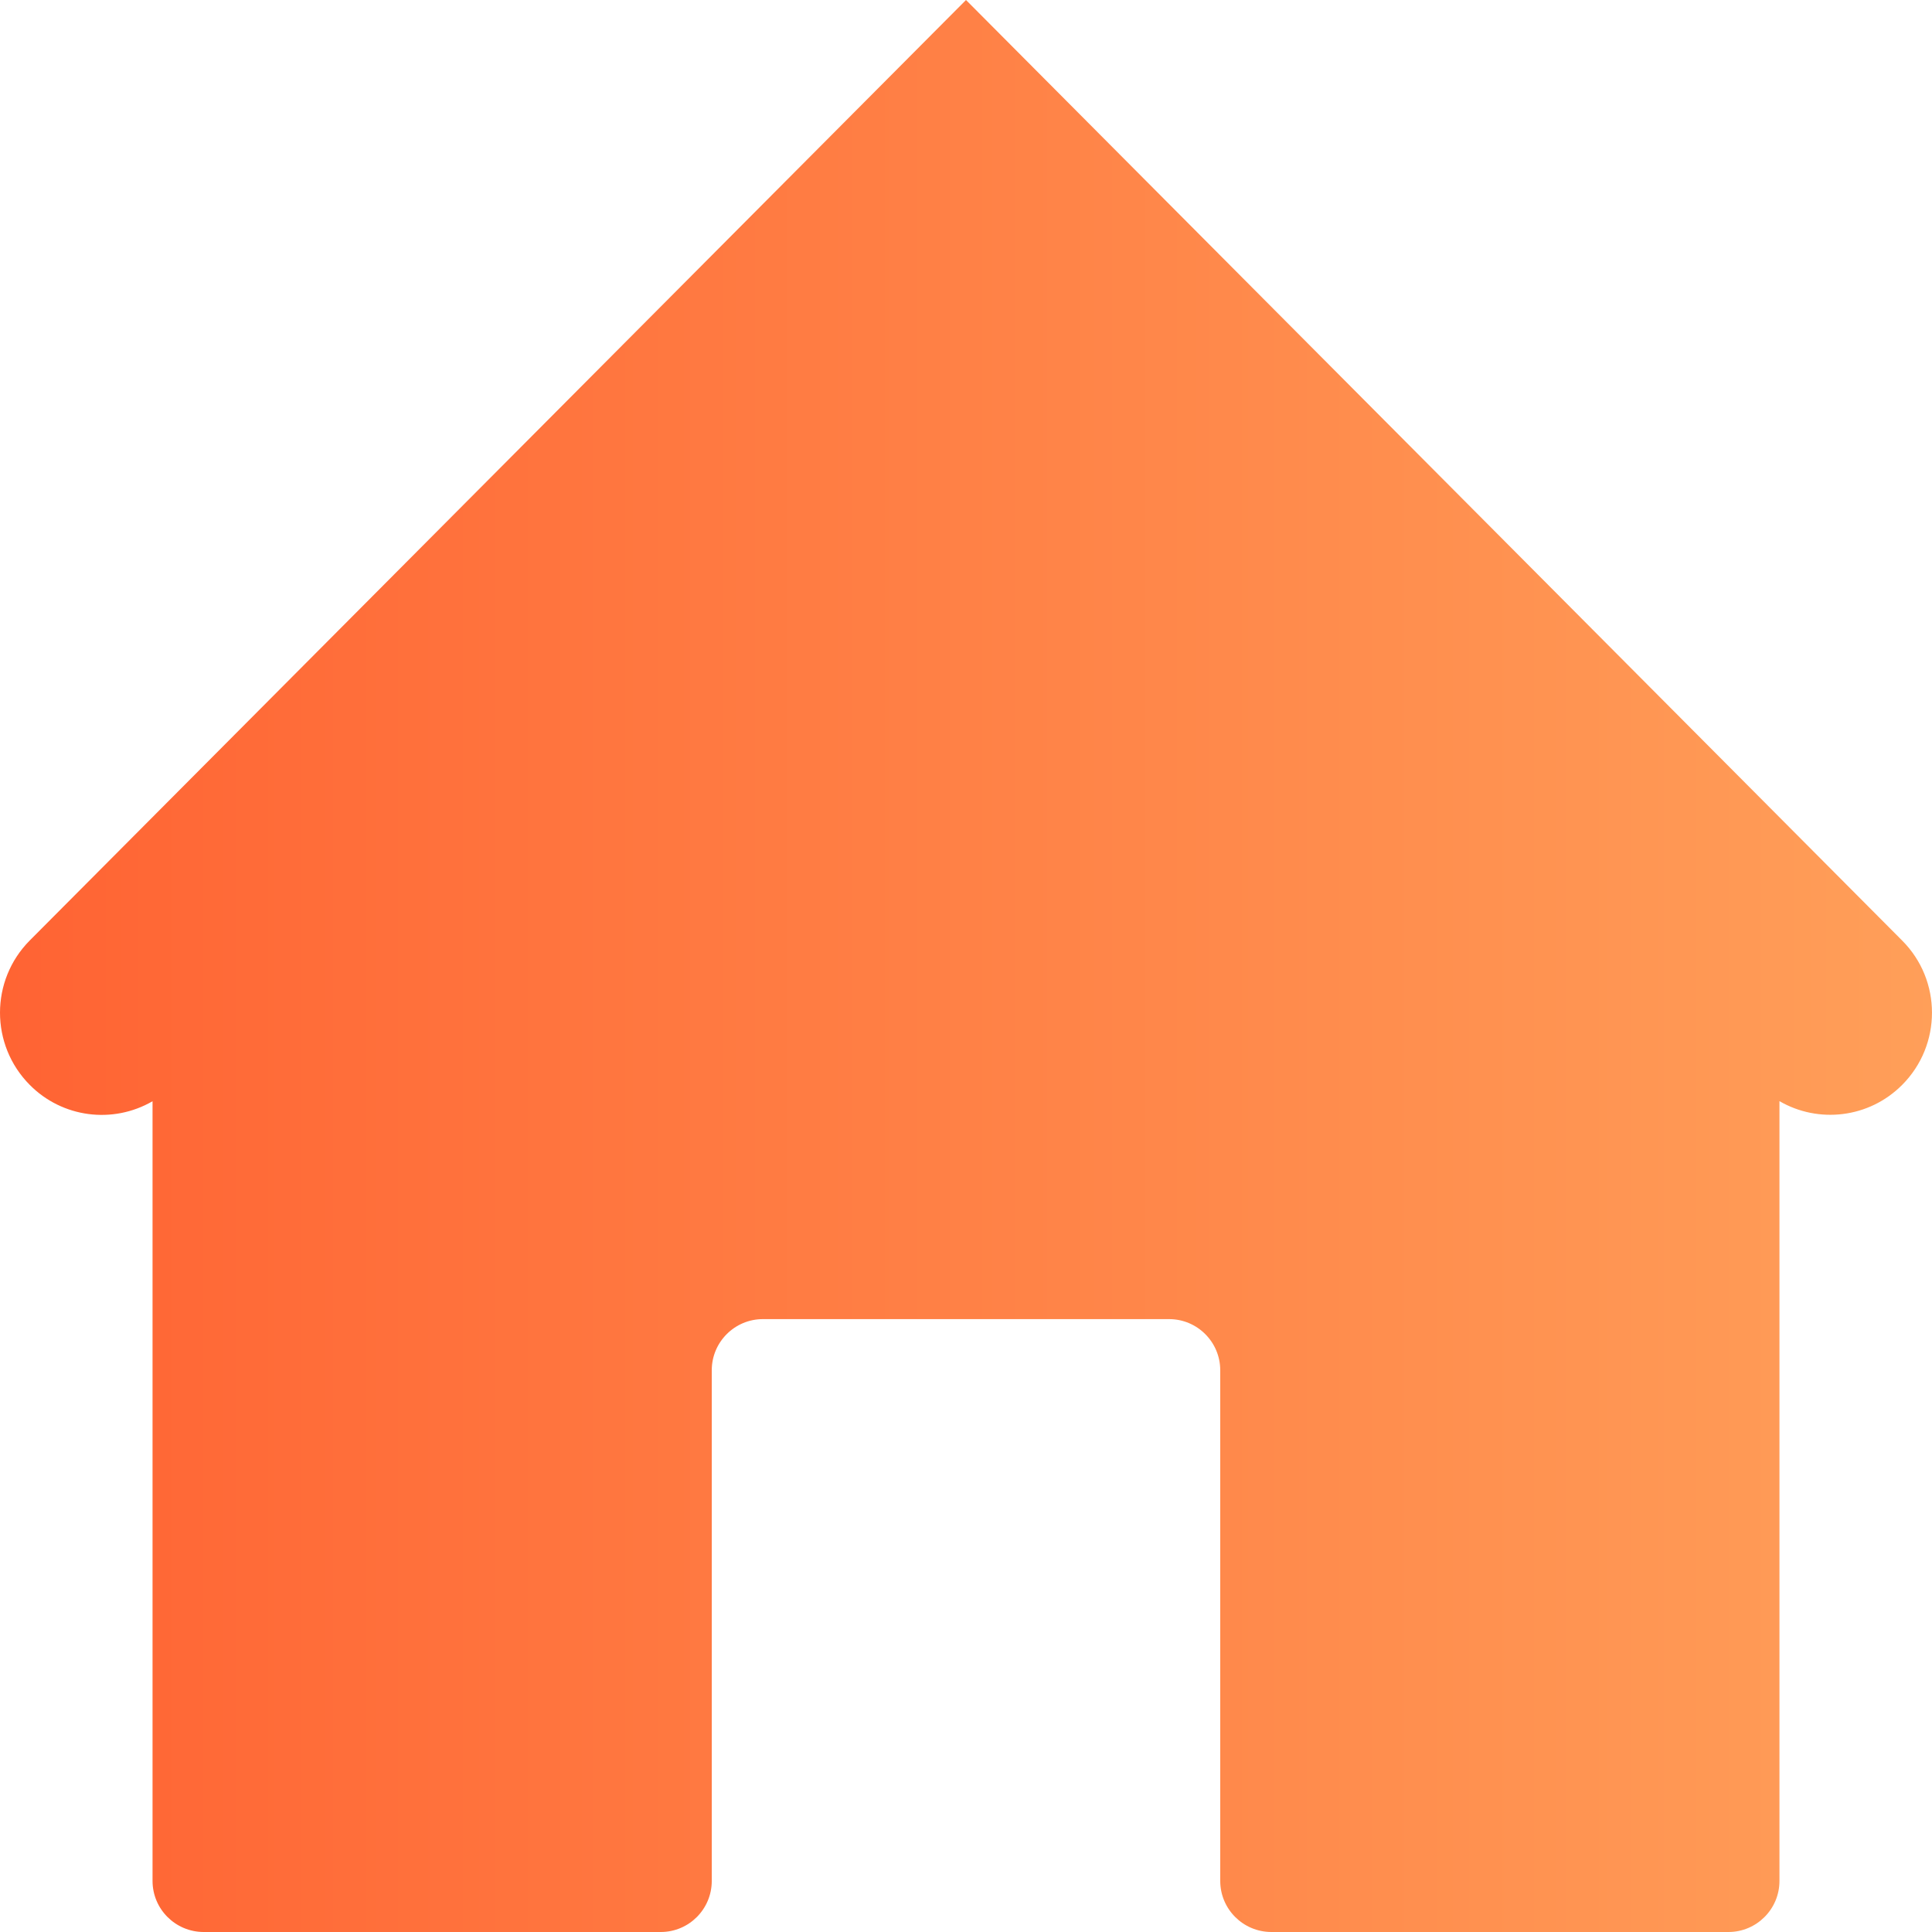
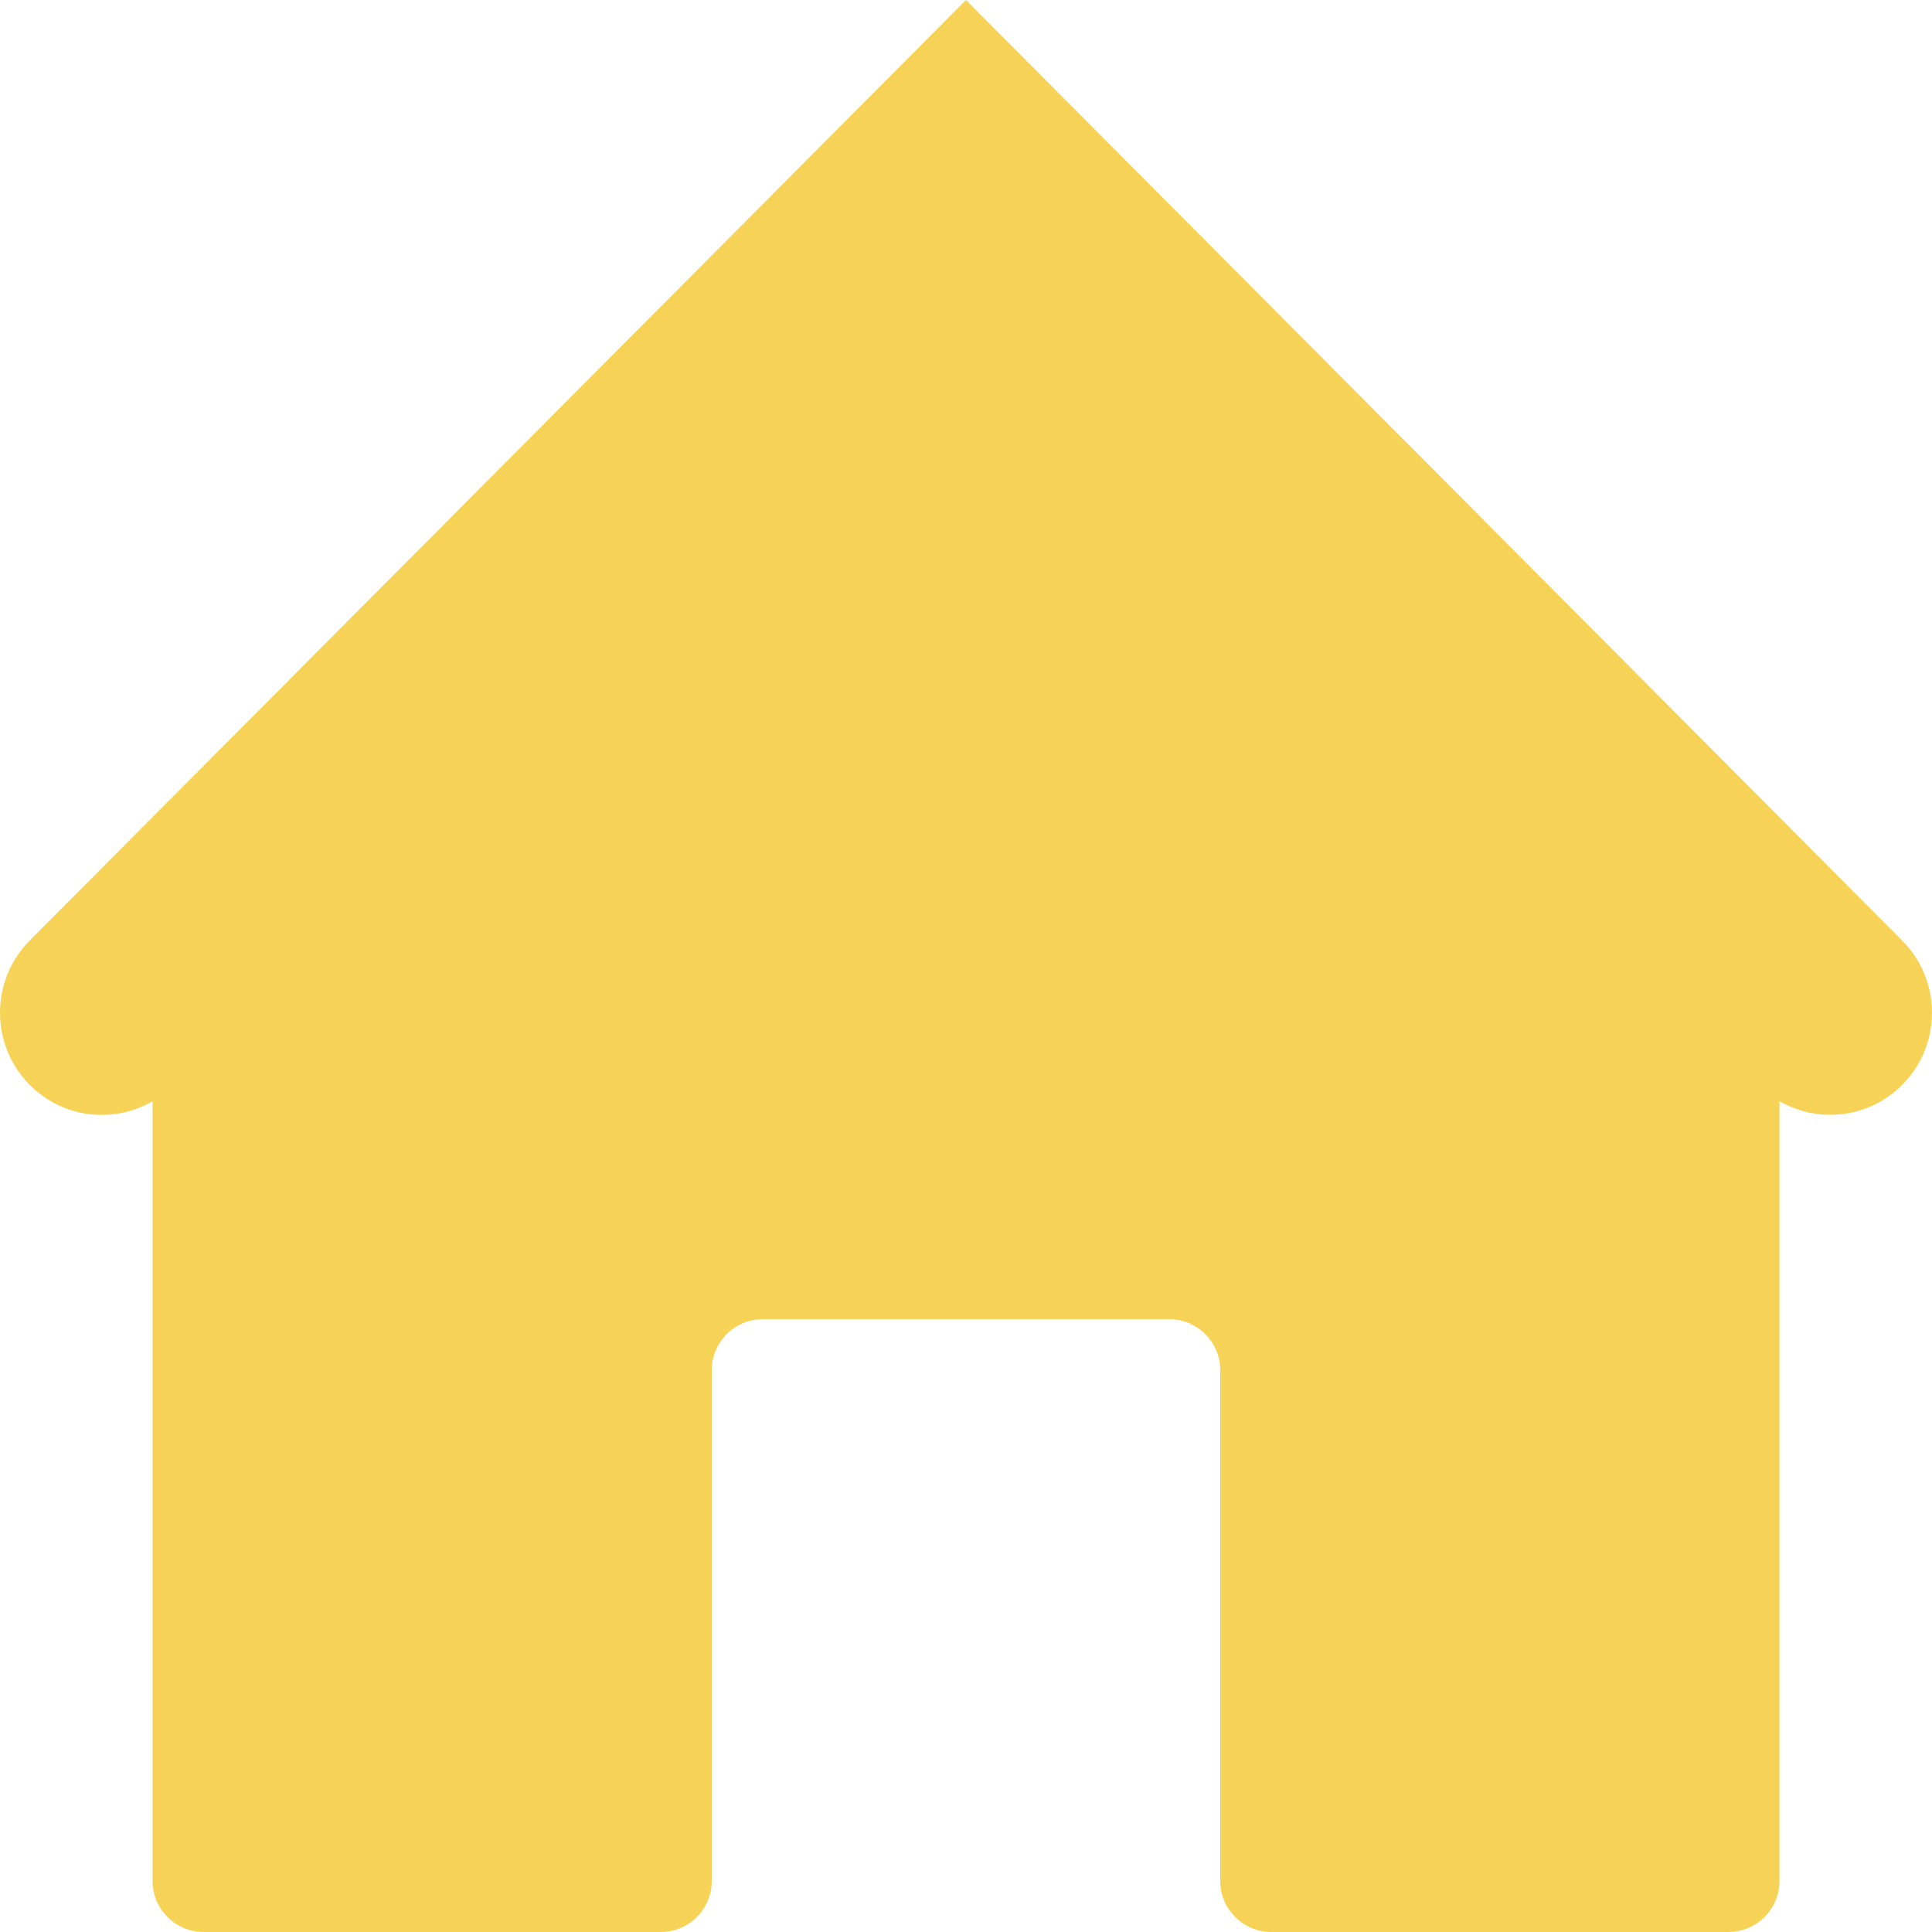
<svg xmlns="http://www.w3.org/2000/svg" width="22px" height="22px" viewBox="0 0 22 22" version="1.1">
  <defs>
    <linearGradient x1="100%" y1="50%" x2="0%" y2="50%" id="linearGradient-1">
-       <stop stop-color="#FF9F59" offset="0%" />
-       <stop stop-color="#FF6333" offset="100%" />
+       <stop stop-color="#f6d356" offset="0%" />
+       <stop stop-color="#f6d356" offset="100%" />
    </linearGradient>
  </defs>
  <g id="Page-1" stroke="none" stroke-width="1" fill="none" fill-rule="evenodd">
    <g id="ic-home-off" fill="url(#linearGradient-1)" fill-rule="nonzero">
      <path d="M1.737,12.54 C1.283,12.803 0.708,12.727 0.339,12.354 C-0.113,11.899 -0.113,11.164 0.339,10.709 L11,0 L21.66,10.71 C22.113,11.163 22.113,11.9 21.66,12.354 C21.282,12.734 20.706,12.796 20.263,12.539 L20.263,21.419 C20.263,21.739 20.003,22 19.682,22 L14.476,22 C14.155,21.999 13.895,21.739 13.895,21.418 L13.895,15.603 C13.895,15.282 13.634,15.021 13.313,15.021 L8.687,15.021 C8.366,15.021 8.105,15.282 8.105,15.603 L8.105,21.418 C8.105,21.74 7.845,22 7.524,22 L2.318,22 C1.997,21.999 1.737,21.739 1.737,21.418 L1.737,12.54 Z" id="Path" />
    </g>
  </g>
</svg>
